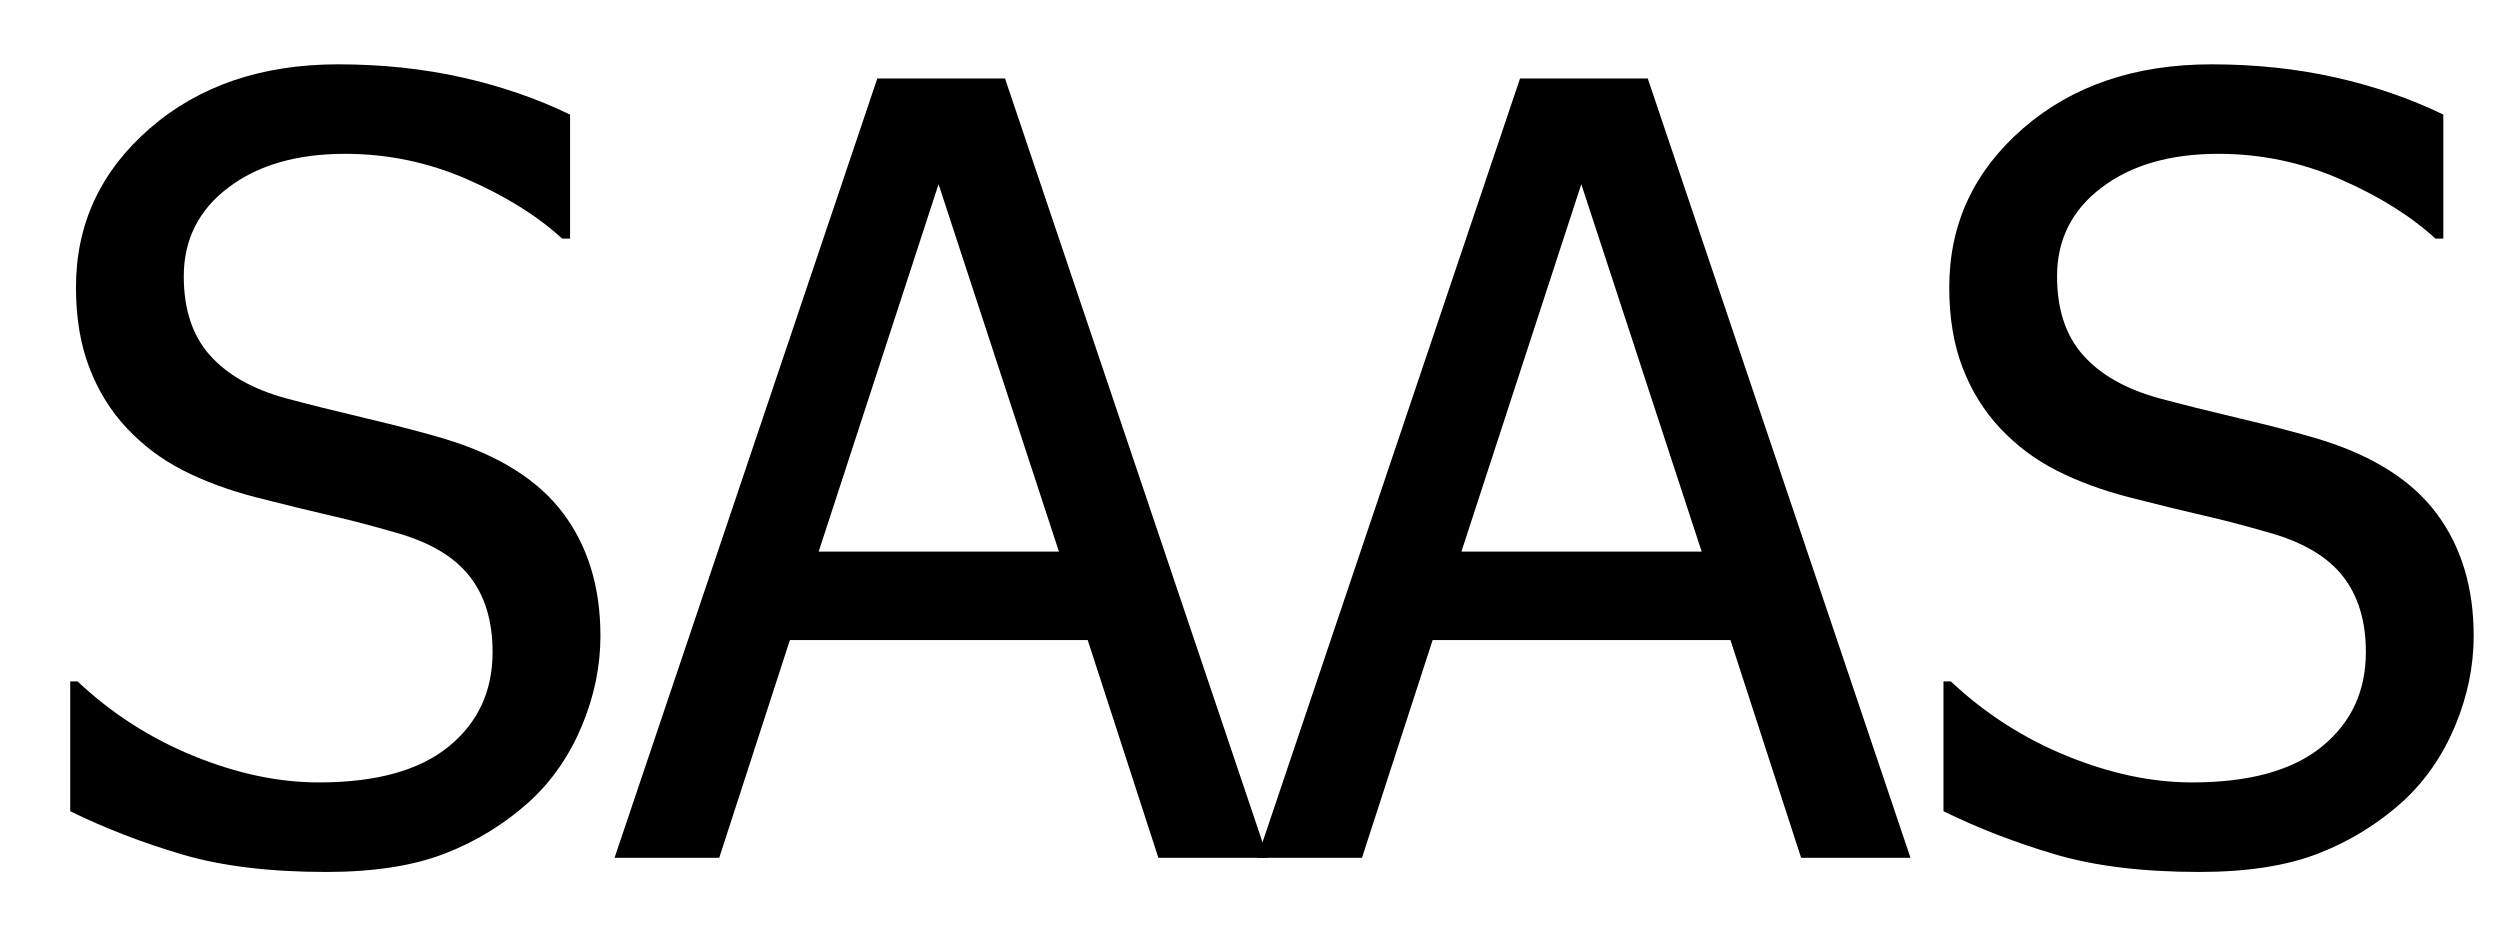
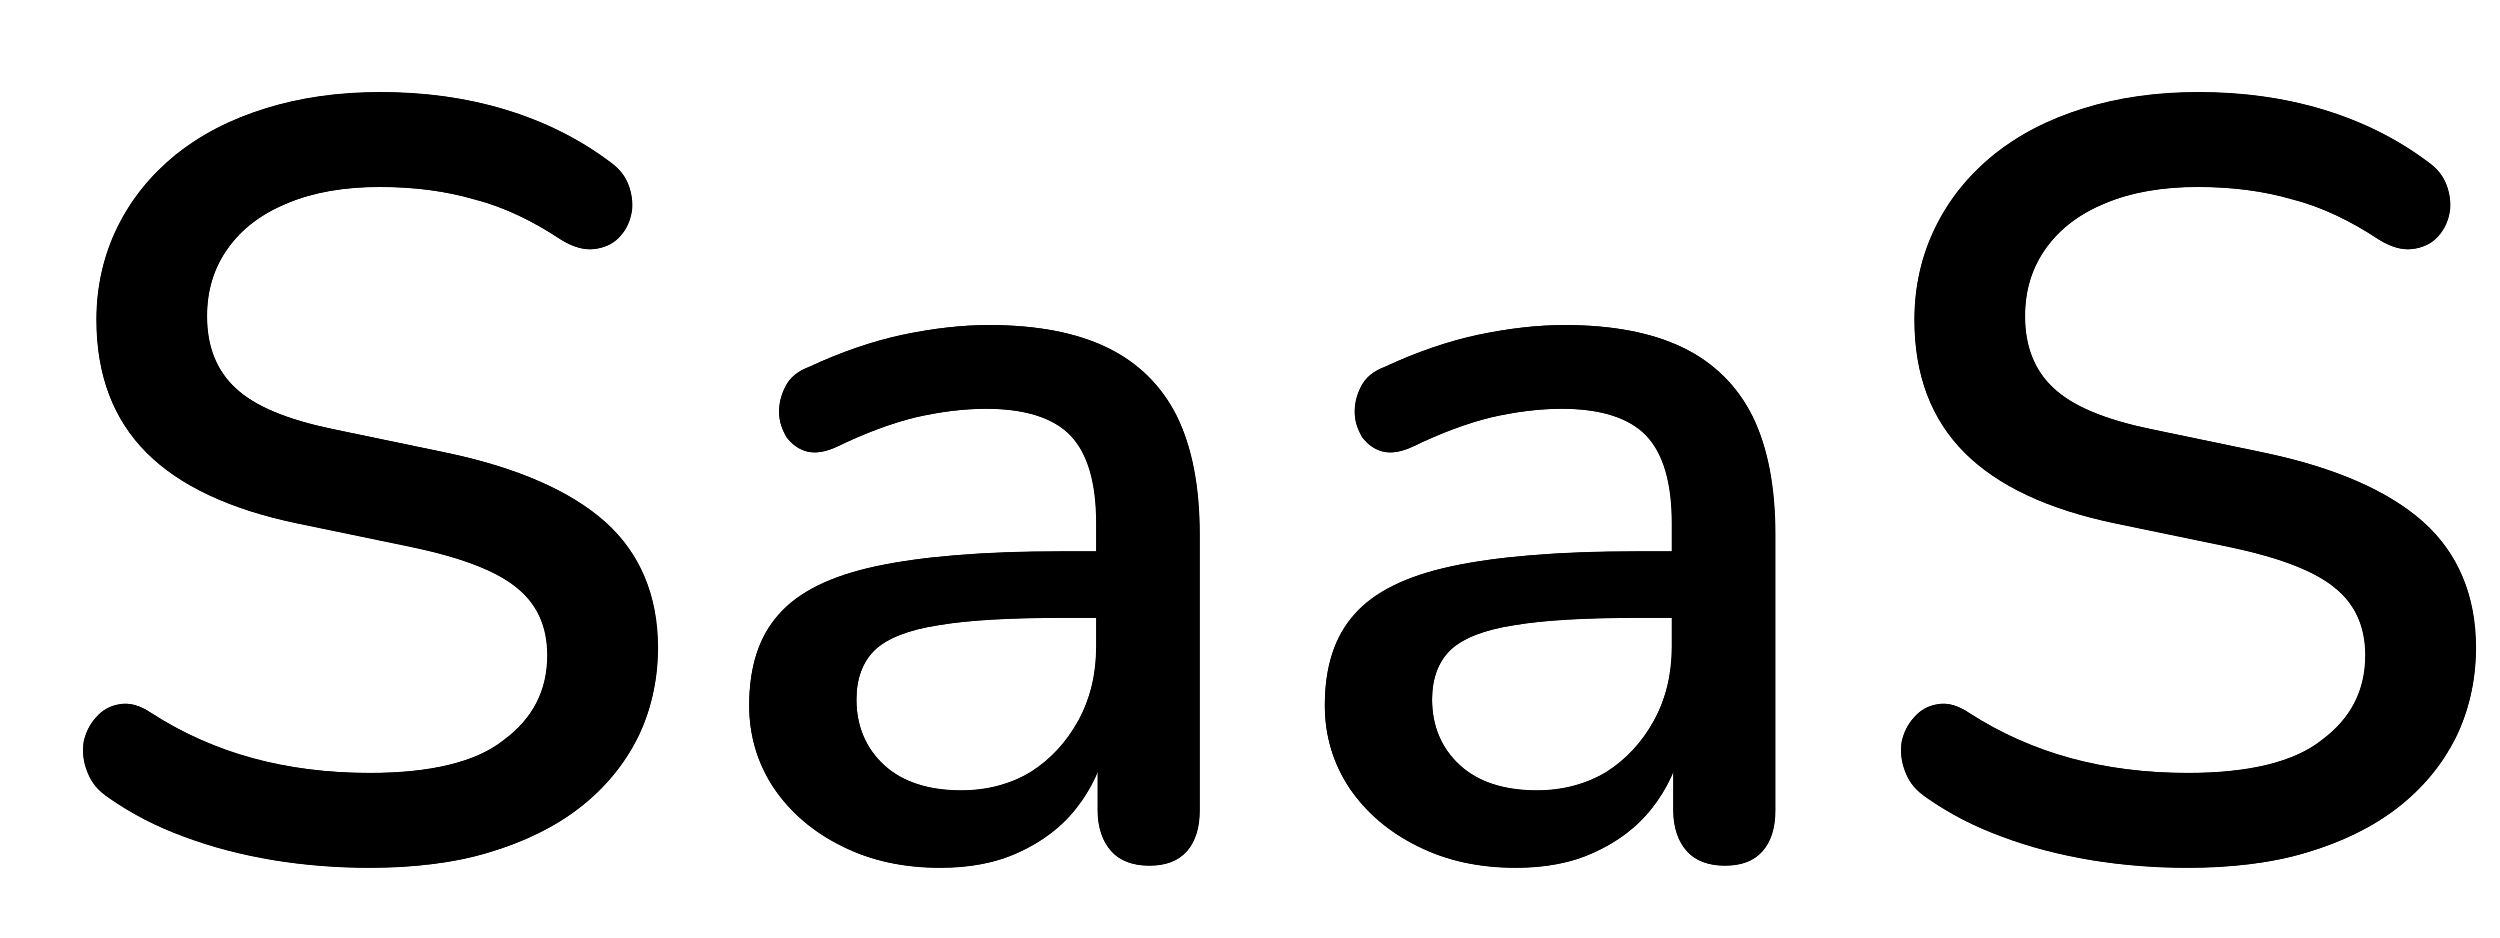
<svg xmlns="http://www.w3.org/2000/svg" width="100%" height="100%" viewBox="0 0 80 30" version="1.1" xml:space="preserve" style="fill-rule:evenodd;clip-rule:evenodd;stroke-linejoin:round;stroke-miterlimit:2;">
  <g transform="matrix(1.20075,0,0,1.20075,-6.06312,0.268391)">
-     <path d="M13.742,23.014C12.235,23.014 10.954,22.858 9.899,22.546C8.843,22.235 7.851,21.851 6.921,21.396L6.921,17.936L7.116,17.936C8.027,18.792 9.059,19.454 10.212,19.924C11.366,20.394 12.477,20.628 13.546,20.628C15.071,20.628 16.224,20.31 17.006,19.673C17.787,19.036 18.177,18.197 18.177,17.155C18.177,16.328 17.973,15.653 17.563,15.133C17.154,14.612 16.503,14.226 15.611,13.975C14.969,13.789 14.383,13.635 13.853,13.515C13.323,13.394 12.658,13.231 11.858,13.026C11.142,12.84 10.501,12.603 9.934,12.315C9.366,12.027 8.864,11.65 8.427,11.185C7.999,10.729 7.667,10.192 7.43,9.574C7.193,8.956 7.074,8.242 7.074,7.433C7.074,5.75 7.73,4.339 9.041,3.199C10.352,2.06 12.026,1.491 14.062,1.491C15.225,1.491 16.324,1.607 17.361,1.839C18.398,2.072 19.358,2.402 20.242,2.83L20.242,6.136L20.032,6.136C19.372,5.531 18.526,5.003 17.494,4.552C16.462,4.101 15.378,3.876 14.244,3.876C12.96,3.876 11.924,4.176 11.133,4.776C10.343,5.375 9.947,6.164 9.947,7.14C9.947,8.023 10.18,8.725 10.645,9.246C11.11,9.767 11.784,10.148 12.667,10.39C13.253,10.548 13.969,10.727 14.816,10.927C15.662,11.127 16.364,11.311 16.922,11.478C18.354,11.915 19.4,12.575 20.06,13.459C20.721,14.342 21.051,15.43 21.051,16.723C21.051,17.532 20.886,18.332 20.556,19.122C20.225,19.912 19.763,20.582 19.168,21.131C18.498,21.735 17.743,22.2 16.901,22.525C16.059,22.851 15.006,23.014 13.742,23.014Z" style="fill-rule:nonzero;" />
-     <path d="M21.427,22.637L28.43,1.867L31.833,1.867L38.835,22.637L35.92,22.637L34.037,16.834L26.1,16.834L24.217,22.637L21.427,22.637ZM33.27,14.477L30.062,4.685L26.867,14.477L33.27,14.477Z" style="fill-rule:nonzero;" />
-     <path d="M38.556,22.637L45.559,1.867L48.962,1.867L55.964,22.637L53.049,22.637L51.166,16.834L43.229,16.834L41.346,22.637L38.556,22.637ZM50.399,14.477L47.191,4.685L43.996,14.477L50.399,14.477Z" style="fill-rule:nonzero;" />
-     <path d="M63.664,23.014C62.158,23.014 60.877,22.858 59.821,22.546C58.766,22.235 57.773,21.851 56.843,21.396L56.843,17.936L57.039,17.936C57.95,18.792 58.982,19.454 60.135,19.924C61.288,20.394 62.4,20.628 63.469,20.628C64.994,20.628 66.147,20.31 66.928,19.673C67.709,19.036 68.1,18.197 68.1,17.155C68.1,16.328 67.895,15.653 67.486,15.133C67.077,14.612 66.426,14.226 65.533,13.975C64.892,13.789 64.306,13.635 63.776,13.515C63.246,13.394 62.581,13.231 61.781,13.026C61.065,12.84 60.423,12.603 59.856,12.315C59.289,12.027 58.787,11.65 58.35,11.185C57.922,10.729 57.59,10.192 57.352,9.574C57.115,8.956 56.997,8.242 56.997,7.433C56.997,5.75 57.652,4.339 58.963,3.199C60.275,2.06 61.948,1.491 63.985,1.491C65.147,1.491 66.247,1.607 67.284,1.839C68.321,2.072 69.281,2.402 70.164,2.83L70.164,6.136L69.955,6.136C69.295,5.531 68.449,5.003 67.416,4.552C66.384,4.101 65.301,3.876 64.166,3.876C62.883,3.876 61.846,4.176 61.056,4.776C60.265,5.375 59.87,6.164 59.87,7.14C59.87,8.023 60.103,8.725 60.568,9.246C61.033,9.767 61.707,10.148 62.59,10.39C63.176,10.548 63.892,10.727 64.738,10.927C65.584,11.127 66.287,11.311 66.845,11.478C68.277,11.915 69.323,12.575 69.983,13.459C70.643,14.342 70.973,15.43 70.973,16.723C70.973,17.532 70.808,18.332 70.478,19.122C70.148,19.912 69.685,20.582 69.09,21.131C68.421,21.735 67.665,22.2 66.824,22.525C65.982,22.851 64.929,23.014 63.664,23.014Z" style="fill-rule:nonzero;" />
+     <g transform="matrix(28.5671,0,0,28.5671,5.84653,22.637)">
+       <path d="M0.317,0.009C0.287,0.009 0.257,0.007 0.227,0.002C0.198,-0.003 0.17,-0.01 0.144,-0.02C0.118,-0.029 0.095,-0.041 0.074,-0.056C0.064,-0.062 0.057,-0.07 0.054,-0.08C0.05,-0.089 0.049,-0.099 0.05,-0.108C0.052,-0.117 0.056,-0.125 0.062,-0.131C0.068,-0.138 0.075,-0.142 0.084,-0.143C0.093,-0.145 0.103,-0.142 0.113,-0.135C0.143,-0.116 0.175,-0.102 0.208,-0.093C0.241,-0.084 0.278,-0.079 0.317,-0.079C0.374,-0.079 0.416,-0.089 0.442,-0.11C0.469,-0.13 0.483,-0.156 0.483,-0.189C0.483,-0.216 0.473,-0.237 0.454,-0.252C0.435,-0.268 0.402,-0.28 0.357,-0.29L0.25,-0.312C0.187,-0.325 0.14,-0.347 0.109,-0.378C0.078,-0.409 0.062,-0.45 0.062,-0.502C0.062,-0.534 0.069,-0.562 0.082,-0.588C0.094,-0.614 0.113,-0.637 0.136,-0.656C0.16,-0.675 0.187,-0.689 0.22,-0.699C0.252,-0.709 0.288,-0.714 0.327,-0.714C0.368,-0.714 0.407,-0.709 0.443,-0.698C0.479,-0.687 0.512,-0.671 0.541,-0.649C0.55,-0.643 0.556,-0.635 0.559,-0.626C0.562,-0.617 0.563,-0.608 0.561,-0.6C0.559,-0.591 0.555,-0.584 0.549,-0.578C0.543,-0.572 0.535,-0.569 0.526,-0.568C0.517,-0.567 0.506,-0.57 0.495,-0.577C0.469,-0.594 0.443,-0.607 0.415,-0.614C0.388,-0.622 0.359,-0.626 0.326,-0.626C0.293,-0.626 0.265,-0.621 0.241,-0.611C0.216,-0.601 0.198,-0.587 0.185,-0.569C0.172,-0.551 0.165,-0.53 0.165,-0.505C0.165,-0.477 0.174,-0.454 0.192,-0.438C0.21,-0.421 0.24,-0.409 0.282,-0.4L0.388,-0.378C0.455,-0.364 0.504,-0.342 0.537,-0.313C0.569,-0.284 0.586,-0.245 0.586,-0.196C0.586,-0.165 0.579,-0.137 0.567,-0.112C0.554,-0.087 0.536,-0.065 0.513,-0.047C0.49,-0.029 0.461,-0.015 0.428,-0.005C0.396,0.005 0.358,0.009 0.317,0.009Z" style="fill-rule:nonzero;" />
+     </g>
+     <g transform="matrix(28.5671,0,0,28.5671,23.6153,22.637)">
+       <path d="M0.227,0.009C0.193,0.009 0.163,0.003 0.136,-0.011C0.109,-0.024 0.088,-0.042 0.072,-0.065C0.057,-0.088 0.049,-0.114 0.049,-0.142C0.049,-0.178 0.058,-0.207 0.077,-0.227C0.095,-0.248 0.125,-0.263 0.168,-0.272C0.21,-0.281 0.267,-0.286 0.339,-0.286L0.387,-0.286L0.387,-0.224L0.34,-0.224C0.292,-0.224 0.254,-0.222 0.226,-0.217C0.198,-0.213 0.178,-0.205 0.166,-0.194C0.155,-0.183 0.149,-0.167 0.149,-0.148C0.149,-0.123 0.158,-0.102 0.175,-0.086C0.192,-0.071 0.216,-0.063 0.247,-0.063C0.271,-0.063 0.293,-0.069 0.312,-0.08C0.33,-0.092 0.345,-0.108 0.356,-0.128C0.367,-0.148 0.373,-0.171 0.373,-0.197L0.373,-0.312C0.373,-0.35 0.365,-0.377 0.349,-0.394C0.333,-0.41 0.307,-0.419 0.27,-0.419C0.249,-0.419 0.227,-0.416 0.204,-0.411C0.181,-0.405 0.157,-0.396 0.132,-0.384C0.121,-0.379 0.111,-0.377 0.103,-0.379C0.095,-0.381 0.089,-0.386 0.084,-0.392C0.08,-0.399 0.077,-0.407 0.077,-0.415C0.077,-0.424 0.079,-0.432 0.083,-0.44C0.087,-0.448 0.094,-0.454 0.105,-0.458C0.135,-0.472 0.164,-0.482 0.192,-0.488C0.221,-0.494 0.248,-0.497 0.273,-0.497C0.317,-0.497 0.354,-0.49 0.383,-0.476C0.412,-0.462 0.434,-0.44 0.448,-0.412C0.462,-0.383 0.469,-0.346 0.469,-0.302L0.469,-0.044C0.469,-0.028 0.465,-0.015 0.457,-0.006C0.449,0.003 0.438,0.007 0.422,0.007C0.407,0.007 0.395,0.003 0.387,-0.006C0.379,-0.015 0.374,-0.028 0.374,-0.044L0.374,-0.109L0.383,-0.109C0.378,-0.085 0.368,-0.064 0.354,-0.046C0.34,-0.028 0.322,-0.015 0.3,-0.005C0.279,0.005 0.255,0.009 0.227,0.009Z" style="fill-rule:nonzero;" />
+     </g>
+     <g transform="matrix(28.5671,0,0,28.5671,38.9558,22.637)">
+       <path d="M0.227,0.009C0.193,0.009 0.163,0.003 0.136,-0.011C0.109,-0.024 0.088,-0.042 0.072,-0.065C0.057,-0.088 0.049,-0.114 0.049,-0.142C0.049,-0.178 0.058,-0.207 0.077,-0.227C0.095,-0.248 0.125,-0.263 0.168,-0.272C0.21,-0.281 0.267,-0.286 0.339,-0.286L0.387,-0.286L0.387,-0.224L0.34,-0.224C0.292,-0.224 0.254,-0.222 0.226,-0.217C0.198,-0.213 0.178,-0.205 0.166,-0.194C0.155,-0.183 0.149,-0.167 0.149,-0.148C0.149,-0.123 0.158,-0.102 0.175,-0.086C0.192,-0.071 0.216,-0.063 0.247,-0.063C0.271,-0.063 0.293,-0.069 0.312,-0.08C0.33,-0.092 0.345,-0.108 0.356,-0.128C0.367,-0.148 0.373,-0.171 0.373,-0.197L0.373,-0.312C0.373,-0.35 0.365,-0.377 0.349,-0.394C0.333,-0.41 0.307,-0.419 0.27,-0.419C0.249,-0.419 0.227,-0.416 0.204,-0.411C0.181,-0.405 0.157,-0.396 0.132,-0.384C0.121,-0.379 0.111,-0.377 0.103,-0.379C0.095,-0.381 0.089,-0.386 0.084,-0.392C0.08,-0.399 0.077,-0.407 0.077,-0.415C0.077,-0.424 0.079,-0.432 0.083,-0.44C0.087,-0.448 0.094,-0.454 0.105,-0.458C0.135,-0.472 0.164,-0.482 0.192,-0.488C0.221,-0.494 0.248,-0.497 0.273,-0.497C0.317,-0.497 0.354,-0.49 0.383,-0.476C0.412,-0.462 0.434,-0.44 0.448,-0.412C0.462,-0.383 0.469,-0.346 0.469,-0.302L0.469,-0.044C0.469,-0.028 0.465,-0.015 0.457,-0.006C0.449,0.003 0.438,0.007 0.422,0.007C0.407,0.007 0.395,0.003 0.387,-0.006C0.379,-0.015 0.374,-0.028 0.374,-0.044L0.374,-0.109L0.383,-0.109C0.378,-0.085 0.368,-0.064 0.354,-0.046C0.34,-0.028 0.322,-0.015 0.3,-0.005C0.279,0.005 0.255,0.009 0.227,0.009Z" style="fill-rule:nonzero;" />
+     </g>
+     <g transform="matrix(28.5671,0,0,28.5671,54.2963,22.637)">
+       <path d="M0.317,0.009C0.287,0.009 0.257,0.007 0.227,0.002C0.198,-0.003 0.17,-0.01 0.144,-0.02C0.118,-0.029 0.095,-0.041 0.074,-0.056C0.064,-0.062 0.057,-0.07 0.054,-0.08C0.05,-0.089 0.049,-0.099 0.05,-0.108C0.052,-0.117 0.056,-0.125 0.062,-0.131C0.068,-0.138 0.075,-0.142 0.084,-0.143C0.093,-0.145 0.103,-0.142 0.113,-0.135C0.143,-0.116 0.175,-0.102 0.208,-0.093C0.241,-0.084 0.278,-0.079 0.317,-0.079C0.374,-0.079 0.416,-0.089 0.442,-0.11C0.469,-0.13 0.483,-0.156 0.483,-0.189C0.483,-0.216 0.473,-0.237 0.454,-0.252C0.435,-0.268 0.402,-0.28 0.357,-0.29L0.25,-0.312C0.187,-0.325 0.14,-0.347 0.109,-0.378C0.078,-0.409 0.062,-0.45 0.062,-0.502C0.062,-0.534 0.069,-0.562 0.082,-0.588C0.094,-0.614 0.113,-0.637 0.136,-0.656C0.16,-0.675 0.187,-0.689 0.22,-0.699C0.252,-0.709 0.288,-0.714 0.327,-0.714C0.368,-0.714 0.407,-0.709 0.443,-0.698C0.479,-0.687 0.512,-0.671 0.541,-0.649C0.55,-0.643 0.556,-0.635 0.559,-0.626C0.562,-0.617 0.563,-0.608 0.561,-0.6C0.559,-0.591 0.555,-0.584 0.549,-0.578C0.543,-0.572 0.535,-0.569 0.526,-0.568C0.517,-0.567 0.506,-0.57 0.495,-0.577C0.469,-0.594 0.443,-0.607 0.415,-0.614C0.388,-0.622 0.359,-0.626 0.326,-0.626C0.293,-0.626 0.265,-0.621 0.241,-0.611C0.216,-0.601 0.198,-0.587 0.185,-0.569C0.172,-0.551 0.165,-0.53 0.165,-0.505C0.165,-0.477 0.174,-0.454 0.192,-0.438C0.21,-0.421 0.24,-0.409 0.282,-0.4L0.388,-0.378C0.455,-0.364 0.504,-0.342 0.537,-0.313C0.569,-0.284 0.586,-0.245 0.586,-0.196C0.586,-0.165 0.579,-0.137 0.567,-0.112C0.554,-0.087 0.536,-0.065 0.513,-0.047C0.49,-0.029 0.461,-0.015 0.428,-0.005C0.396,0.005 0.358,0.009 0.317,0.009Z" style="fill-rule:nonzero;" />
+     </g>
+     <g transform="matrix(28.5671,0,0,28.5671,72.065,22.637)">
+         </g>
+   </g>
+   <g transform="matrix(1.20075,0,0,1.20075,-6.06312,0.268391)">
+     <path d="M14.905,22.906C14.034,22.906 13.177,22.837 12.333,22.7C11.49,22.562 10.698,22.355 9.958,22.079C9.218,21.803 8.553,21.46 7.963,21.052C7.681,20.856 7.485,20.624 7.377,20.356C7.268,20.087 7.238,19.823 7.286,19.564C7.333,19.305 7.442,19.079 7.611,18.888C7.781,18.697 7.993,18.581 8.248,18.54C8.504,18.5 8.779,18.577 9.075,18.772C9.929,19.328 10.833,19.734 11.785,19.991C12.738,20.246 13.778,20.374 14.905,20.374C16.526,20.374 17.719,20.085 18.484,19.506C19.249,18.927 19.632,18.171 19.632,17.239C19.632,16.468 19.357,15.863 18.808,15.424C18.26,14.986 17.334,14.632 16.032,14.362L12.981,13.729C11.177,13.354 9.834,12.724 8.951,11.839C8.068,10.953 7.627,9.776 7.627,8.307C7.627,7.396 7.81,6.569 8.177,5.827C8.545,5.084 9.063,4.443 9.733,3.905C10.404,3.366 11.202,2.952 12.128,2.663C13.054,2.373 14.076,2.228 15.193,2.228C16.369,2.228 17.474,2.383 18.508,2.694C19.542,3.004 20.474,3.469 21.304,4.087C21.559,4.269 21.729,4.489 21.815,4.747C21.9,5.005 21.916,5.257 21.861,5.502C21.807,5.748 21.693,5.955 21.519,6.123C21.345,6.291 21.128,6.389 20.866,6.416C20.604,6.443 20.311,6.356 19.989,6.155C19.251,5.661 18.493,5.306 17.714,5.087C16.935,4.869 16.088,4.76 15.173,4.76C14.225,4.76 13.407,4.902 12.718,5.185C12.029,5.469 11.498,5.868 11.127,6.385C10.755,6.901 10.569,7.508 10.569,8.205C10.569,9.012 10.825,9.654 11.337,10.129C11.849,10.605 12.707,10.965 13.911,11.21L16.942,11.842C18.844,12.242 20.258,12.858 21.185,13.691C22.111,14.523 22.574,15.642 22.574,17.048C22.574,17.929 22.396,18.729 22.038,19.447C21.68,20.165 21.168,20.782 20.5,21.299C19.833,21.816 19.028,22.213 18.087,22.49C17.146,22.768 16.086,22.906 14.905,22.906Z" style="fill-rule:nonzero;" />
+     <path d="M30.113,22.906C29.137,22.906 28.263,22.715 27.491,22.333C26.72,21.951 26.115,21.433 25.676,20.781C25.237,20.128 25.017,19.393 25.017,18.577C25.017,17.549 25.28,16.738 25.805,16.143C26.33,15.549 27.196,15.122 28.404,14.864C29.612,14.606 31.245,14.477 33.302,14.477L34.656,14.477L34.656,16.244L33.339,16.244C31.955,16.244 30.862,16.308 30.061,16.436C29.26,16.564 28.695,16.786 28.367,17.1C28.039,17.415 27.874,17.856 27.874,18.422C27.874,19.134 28.122,19.715 28.618,20.168C29.114,20.62 29.797,20.846 30.666,20.846C31.365,20.846 31.983,20.679 32.518,20.345C33.054,20.012 33.478,19.556 33.791,18.979C34.104,18.401 34.261,17.74 34.261,16.996L34.261,13.72C34.261,12.646 34.035,11.87 33.583,11.391C33.131,10.911 32.382,10.671 31.337,10.671C30.724,10.671 30.09,10.749 29.435,10.904C28.781,11.059 28.093,11.315 27.372,11.672C27.065,11.822 26.796,11.866 26.563,11.807C26.332,11.747 26.151,11.62 26.02,11.426C25.89,11.232 25.821,11.016 25.812,10.777C25.804,10.538 25.861,10.304 25.983,10.075C26.105,9.845 26.314,9.672 26.609,9.556C27.458,9.161 28.291,8.876 29.109,8.702C29.926,8.527 30.691,8.44 31.401,8.44C32.679,8.44 33.732,8.641 34.559,9.044C35.387,9.446 36.005,10.056 36.412,10.873C36.82,11.69 37.024,12.741 37.024,14.024L37.024,21.368C37.024,21.843 36.909,22.208 36.678,22.465C36.448,22.721 36.115,22.849 35.681,22.849C35.247,22.849 34.91,22.721 34.67,22.465C34.43,22.208 34.31,21.843 34.31,21.368L34.31,19.525L34.563,19.525C34.413,20.22 34.133,20.819 33.724,21.324C33.314,21.829 32.804,22.219 32.195,22.494C31.585,22.769 30.891,22.906 30.113,22.906Z" style="fill-rule:nonzero;" />
+     <path d="M45.453,22.906C44.477,22.906 43.603,22.715 42.832,22.333C42.061,21.951 41.456,21.433 41.017,20.781C40.577,20.128 40.358,19.393 40.358,18.577C40.358,17.549 40.62,16.738 41.145,16.143C41.67,15.549 42.537,15.122 43.745,14.864C44.953,14.606 46.586,14.477 48.643,14.477L49.997,14.477L49.997,16.244L48.68,16.244C47.295,16.244 46.202,16.308 45.401,16.436C44.6,16.564 44.036,16.786 43.707,17.1C43.379,17.415 43.215,17.856 43.215,18.422C43.215,19.134 43.463,19.715 43.959,20.168C44.455,20.62 45.137,20.846 46.006,20.846C46.706,20.846 47.324,20.679 47.859,20.345C48.394,20.012 48.818,19.556 49.131,18.979C49.445,18.401 49.601,17.74 49.601,16.996L49.601,13.72C49.601,12.646 49.375,11.87 48.923,11.391C48.471,10.911 47.723,10.671 46.677,10.671C46.064,10.671 45.431,10.749 44.776,10.904C44.122,11.059 43.434,11.315 42.712,11.672C42.406,11.822 42.136,11.866 41.904,11.807C41.672,11.747 41.491,11.62 41.361,11.426C41.23,11.232 41.161,11.016 41.153,10.777C41.144,10.538 41.201,10.304 41.323,10.075C41.446,9.845 41.654,9.672 41.95,9.556C42.799,9.161 43.632,8.876 44.449,8.702C45.267,8.527 46.031,8.44 46.742,8.44C48.019,8.44 49.072,8.641 49.9,9.044C50.728,9.446 51.345,10.056 51.753,10.873C52.161,11.69 52.365,12.741 52.365,14.024L52.365,21.368C52.365,21.843 52.25,22.208 52.019,22.465C51.788,22.721 51.456,22.849 51.022,22.849C50.588,22.849 50.25,22.721 50.01,22.465C49.77,22.208 49.65,21.843 49.65,21.368L49.65,19.525L49.904,19.525C49.754,20.22 49.474,20.819 49.064,21.324C48.655,21.829 48.145,22.219 47.535,22.494C46.926,22.769 46.232,22.906 45.453,22.906Z" style="fill-rule:nonzero;" />
+     <path d="M63.355,22.906C62.484,22.906 61.627,22.837 60.783,22.7C59.94,22.562 59.148,22.355 58.408,22.079C57.668,21.803 57.003,21.46 56.413,21.052C56.13,20.856 55.935,20.624 55.826,20.356C55.718,20.087 55.688,19.823 55.735,19.564C55.783,19.305 55.892,19.079 56.061,18.888C56.231,18.697 56.443,18.581 56.698,18.54C56.953,18.5 57.229,18.577 57.525,18.772C58.379,19.328 59.283,19.734 60.235,19.991C61.188,20.246 62.228,20.374 63.355,20.374C64.975,20.374 66.168,20.085 66.934,19.506C67.699,18.927 68.082,18.171 68.082,17.239C68.082,16.468 67.807,15.863 67.258,15.424C66.709,14.986 65.784,14.632 64.482,14.362L61.43,13.729C59.627,13.354 58.284,12.724 57.401,11.839C56.518,10.953 56.076,9.776 56.076,8.307C56.076,7.396 56.26,6.569 56.627,5.827C56.994,5.084 57.513,4.443 58.183,3.905C58.854,3.366 59.652,2.952 60.577,2.663C61.504,2.373 62.525,2.228 63.643,2.228C64.819,2.228 65.924,2.383 66.957,2.694C67.991,3.004 68.923,3.469 69.753,4.087C70.009,4.269 70.179,4.489 70.264,4.747C70.35,5.005 70.365,5.257 70.311,5.502C70.257,5.748 70.143,5.955 69.969,6.123C69.795,6.291 69.577,6.389 69.315,6.416C69.054,6.443 68.761,6.356 68.438,6.155C67.701,5.661 66.942,5.306 66.164,5.087C65.385,4.869 64.538,4.76 63.623,4.76C62.675,4.76 61.857,4.902 61.168,5.185C60.479,5.469 59.948,5.868 59.576,6.385C59.205,6.901 59.019,7.508 59.019,8.205C59.019,9.012 59.275,9.654 59.787,10.129C60.299,10.605 61.157,10.965 62.361,11.21L65.392,11.842C67.294,12.242 68.708,12.858 69.635,13.691C70.561,14.523 71.024,15.642 71.024,17.048C71.024,17.929 70.845,18.729 70.488,19.447C70.13,20.165 69.618,20.782 68.95,21.299C68.282,21.816 67.478,22.213 66.537,22.49C65.596,22.768 64.535,22.906 63.355,22.906Z" style="fill-rule:nonzero;" />
  </g>
</svg>
